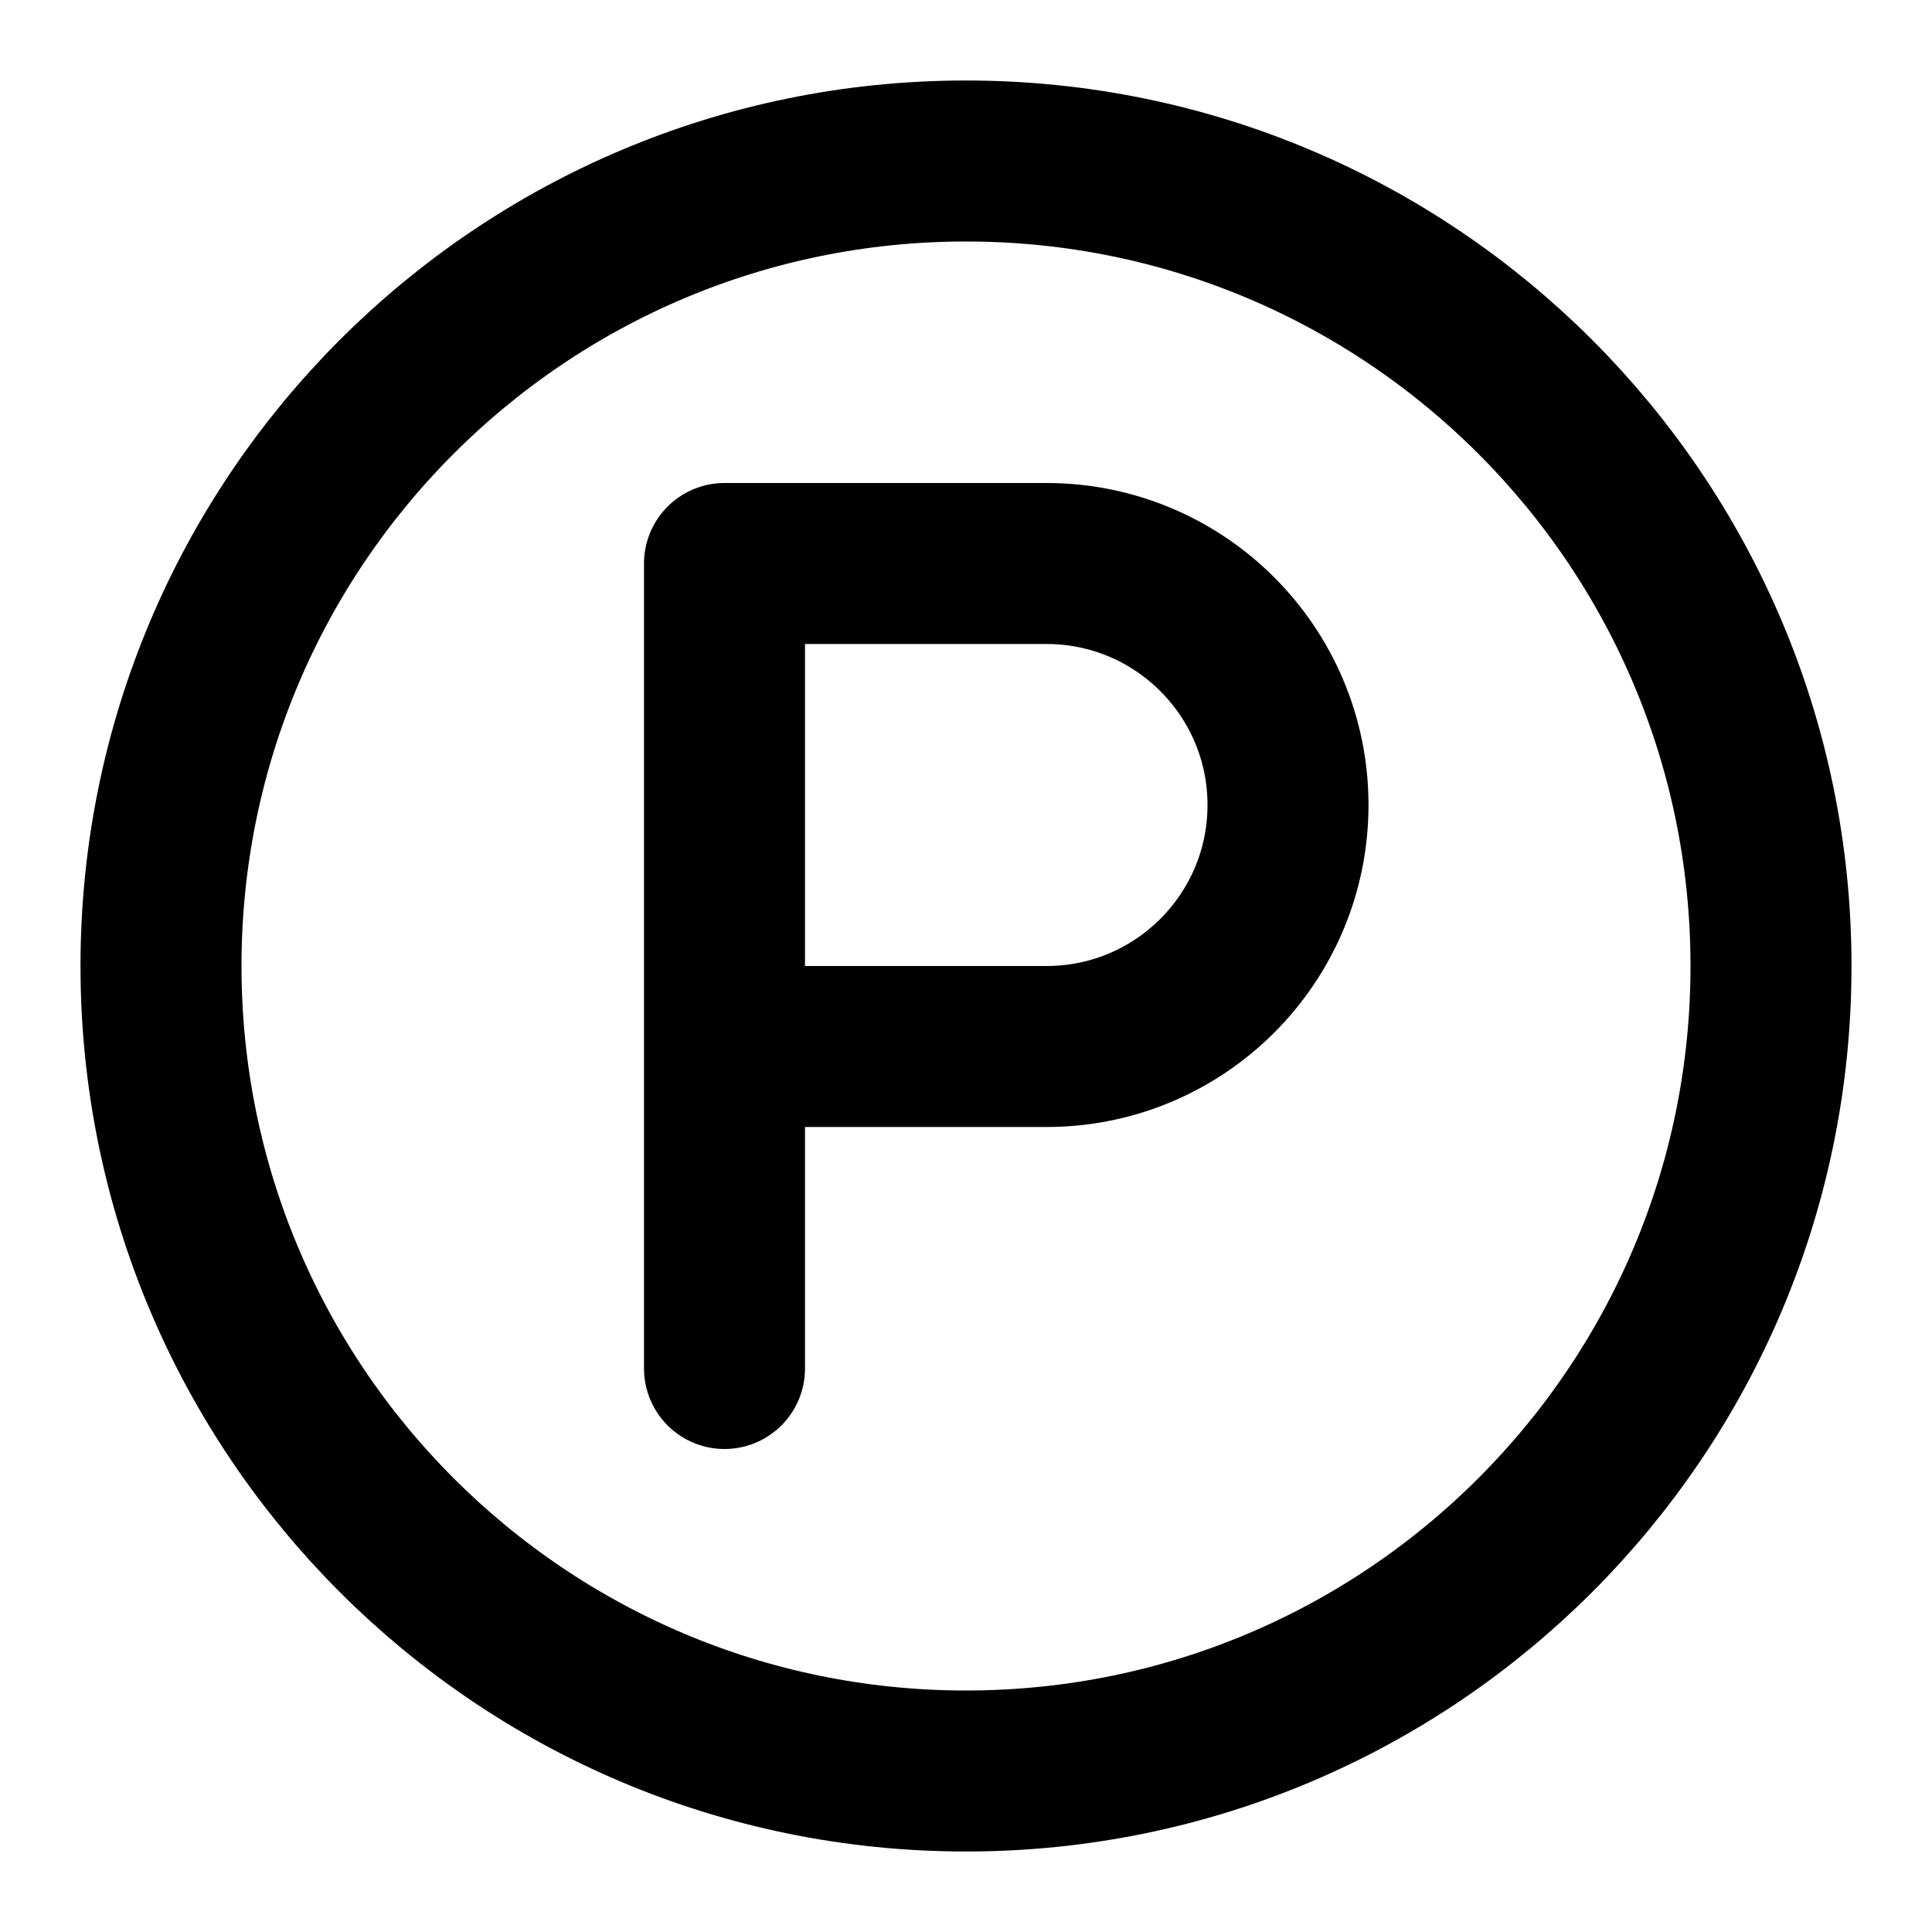
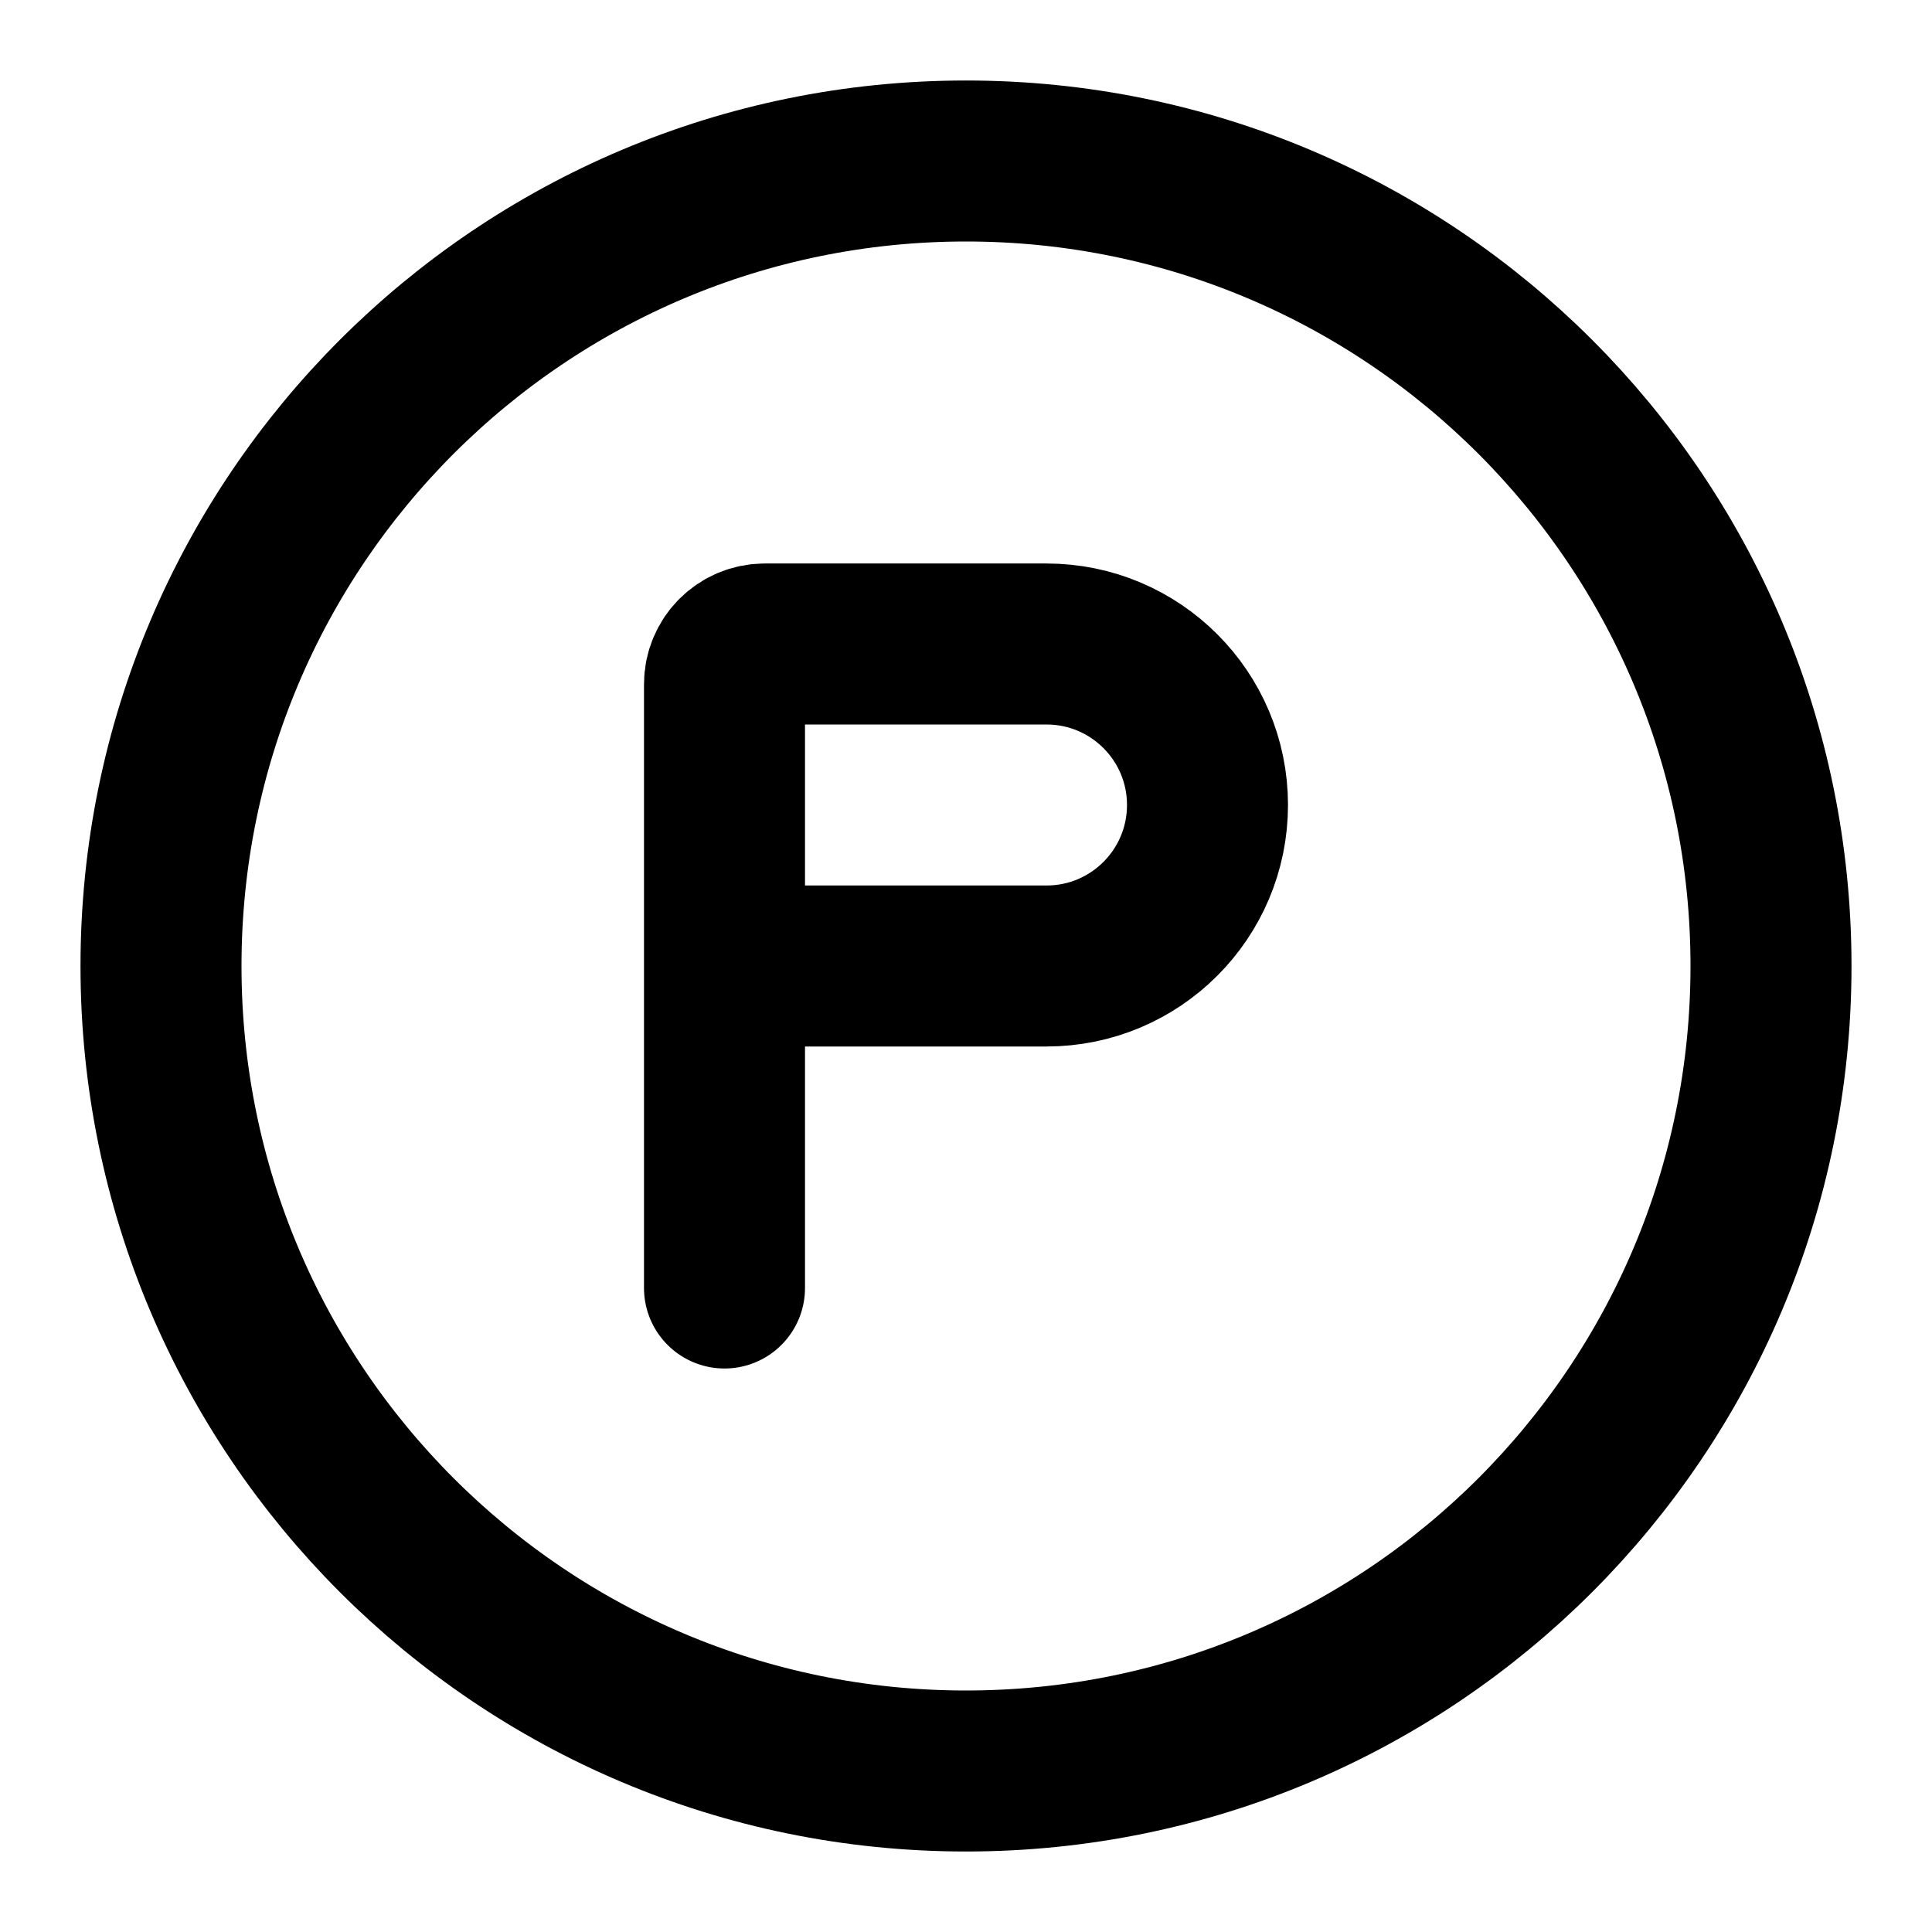
<svg xmlns="http://www.w3.org/2000/svg" fill="none" stroke="currentColor" stroke-linecap="round" stroke-linejoin="round" stroke-width="2" class="lucide lucide-circle-parking" viewBox="0 0 24 24">
+   <path d="M9 12h4a2 2 0 0 0 0-4H9.5a.5.5 0 0 0-.5.5V16" />
  <circle cx="12" cy="12" r="10" />
-   <path d="M9 17V7h4a3 3 0 0 1 0 6H9" />
</svg>
